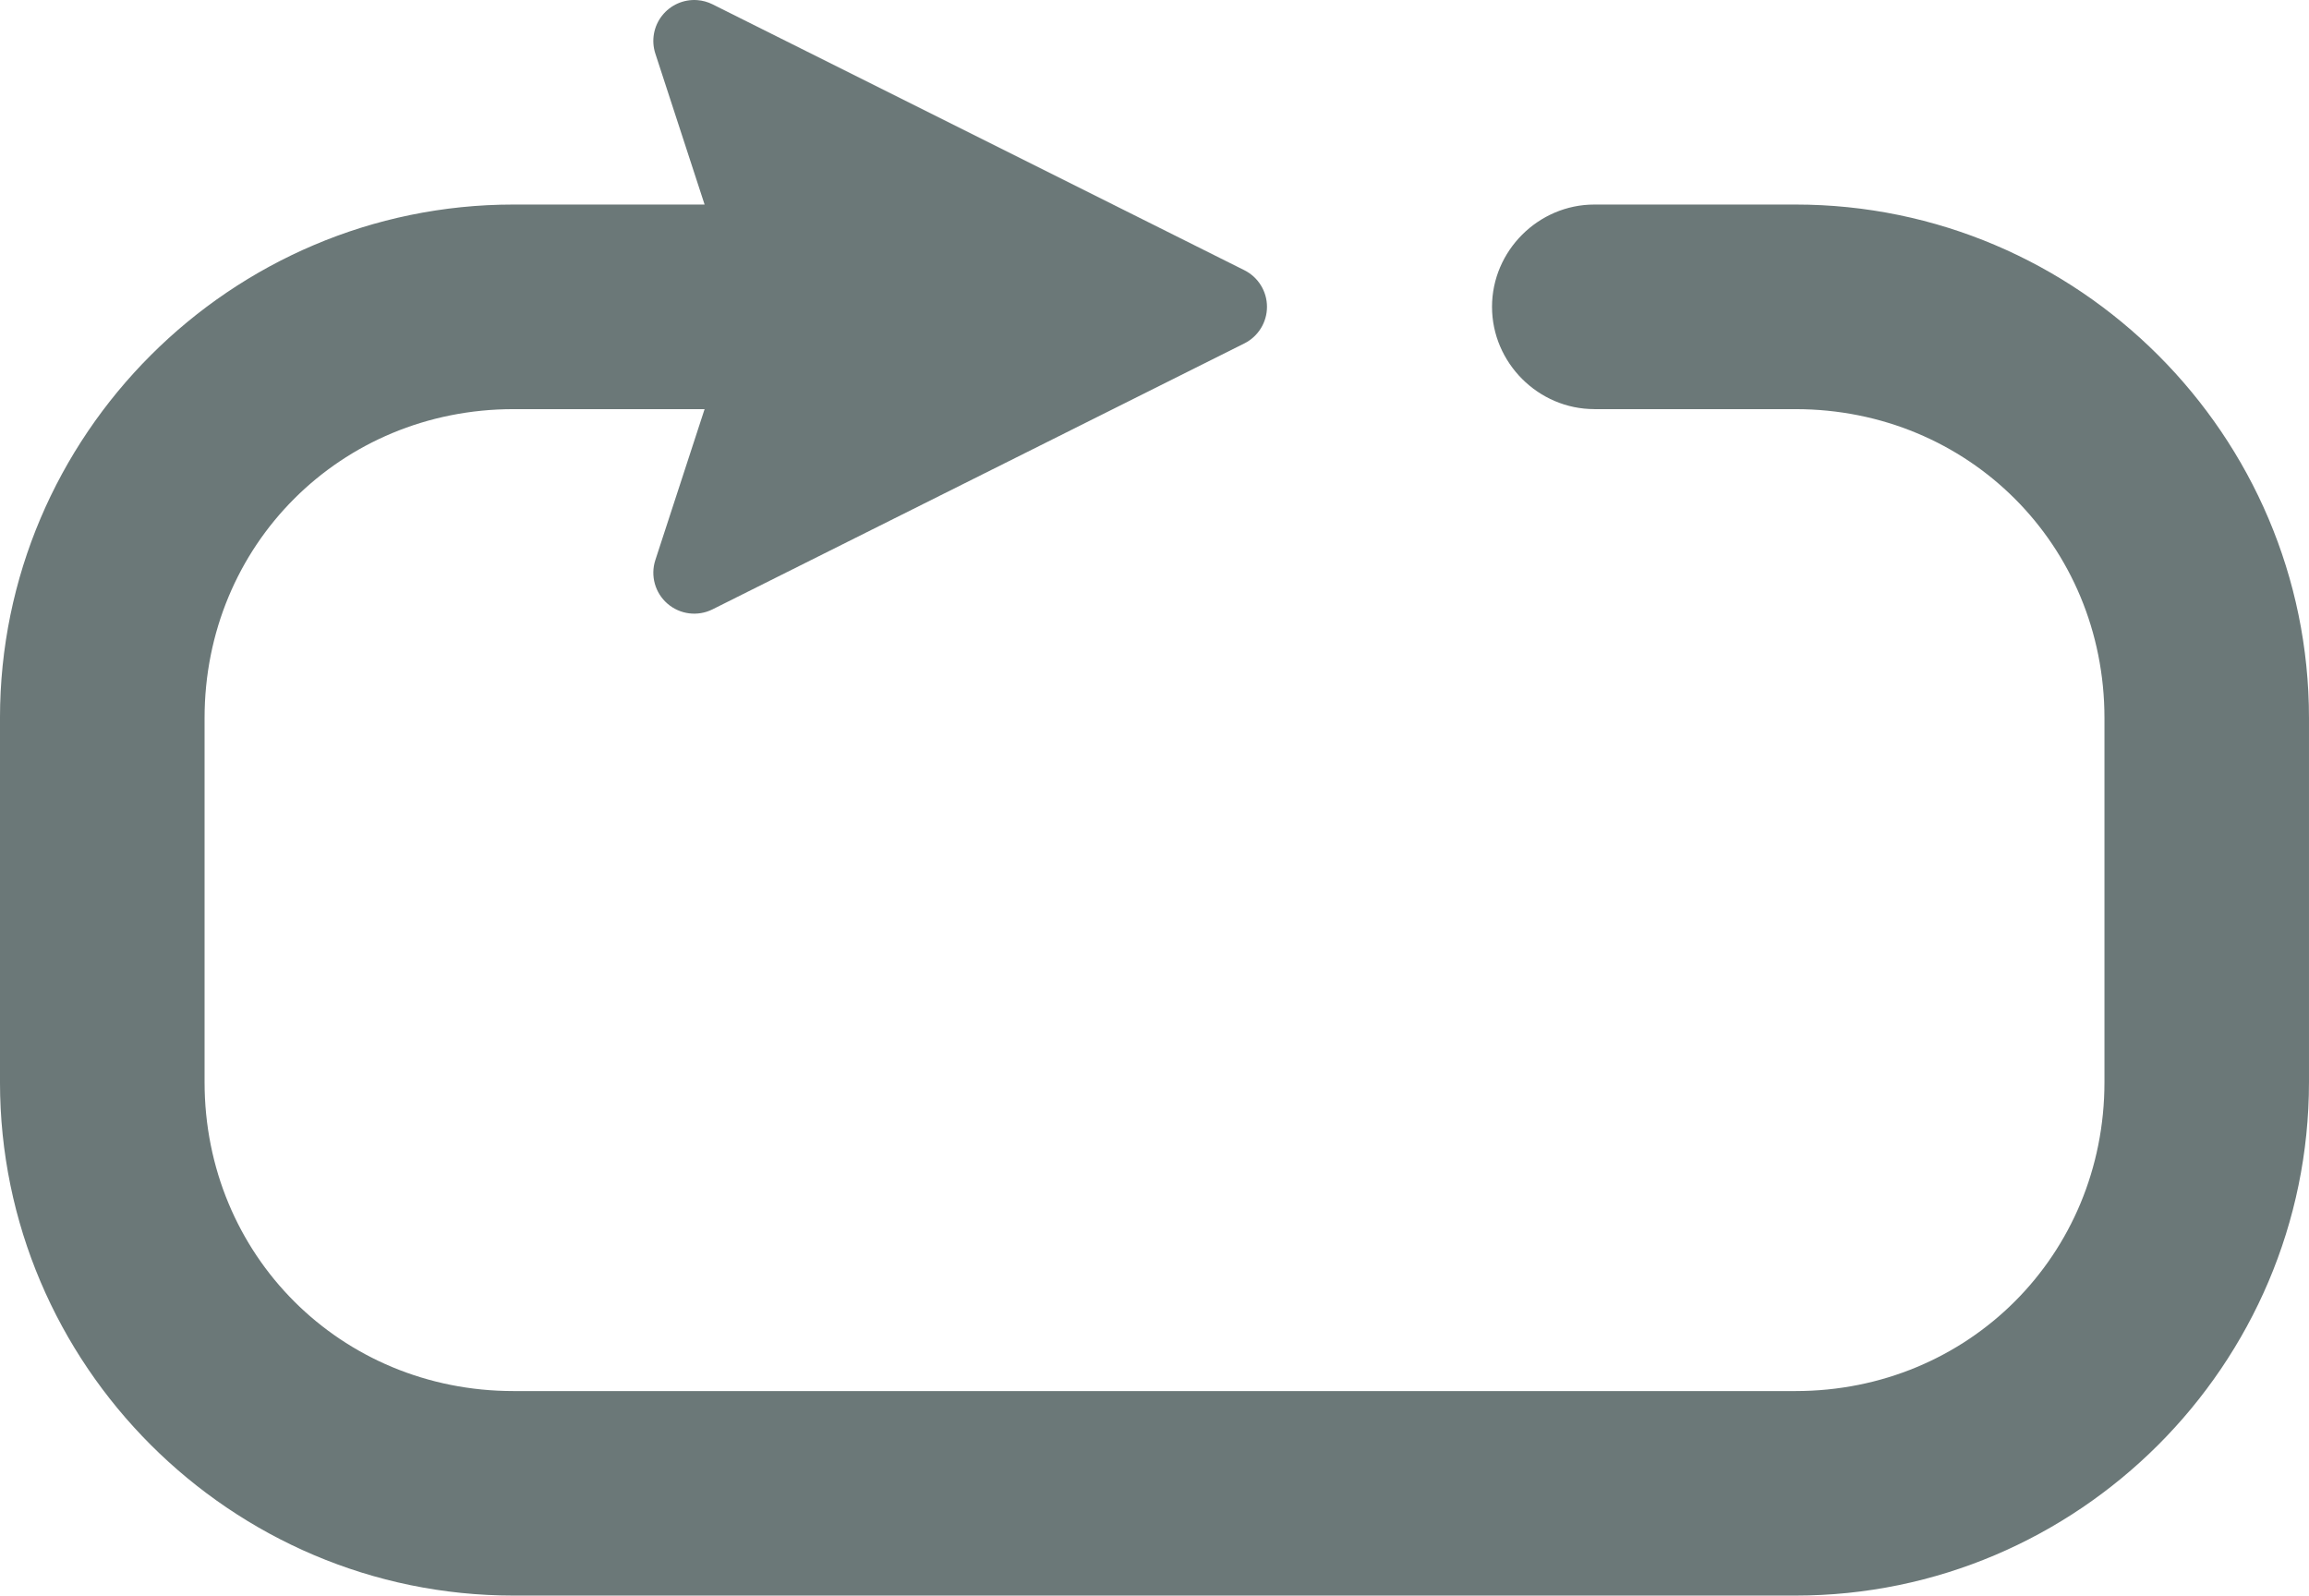
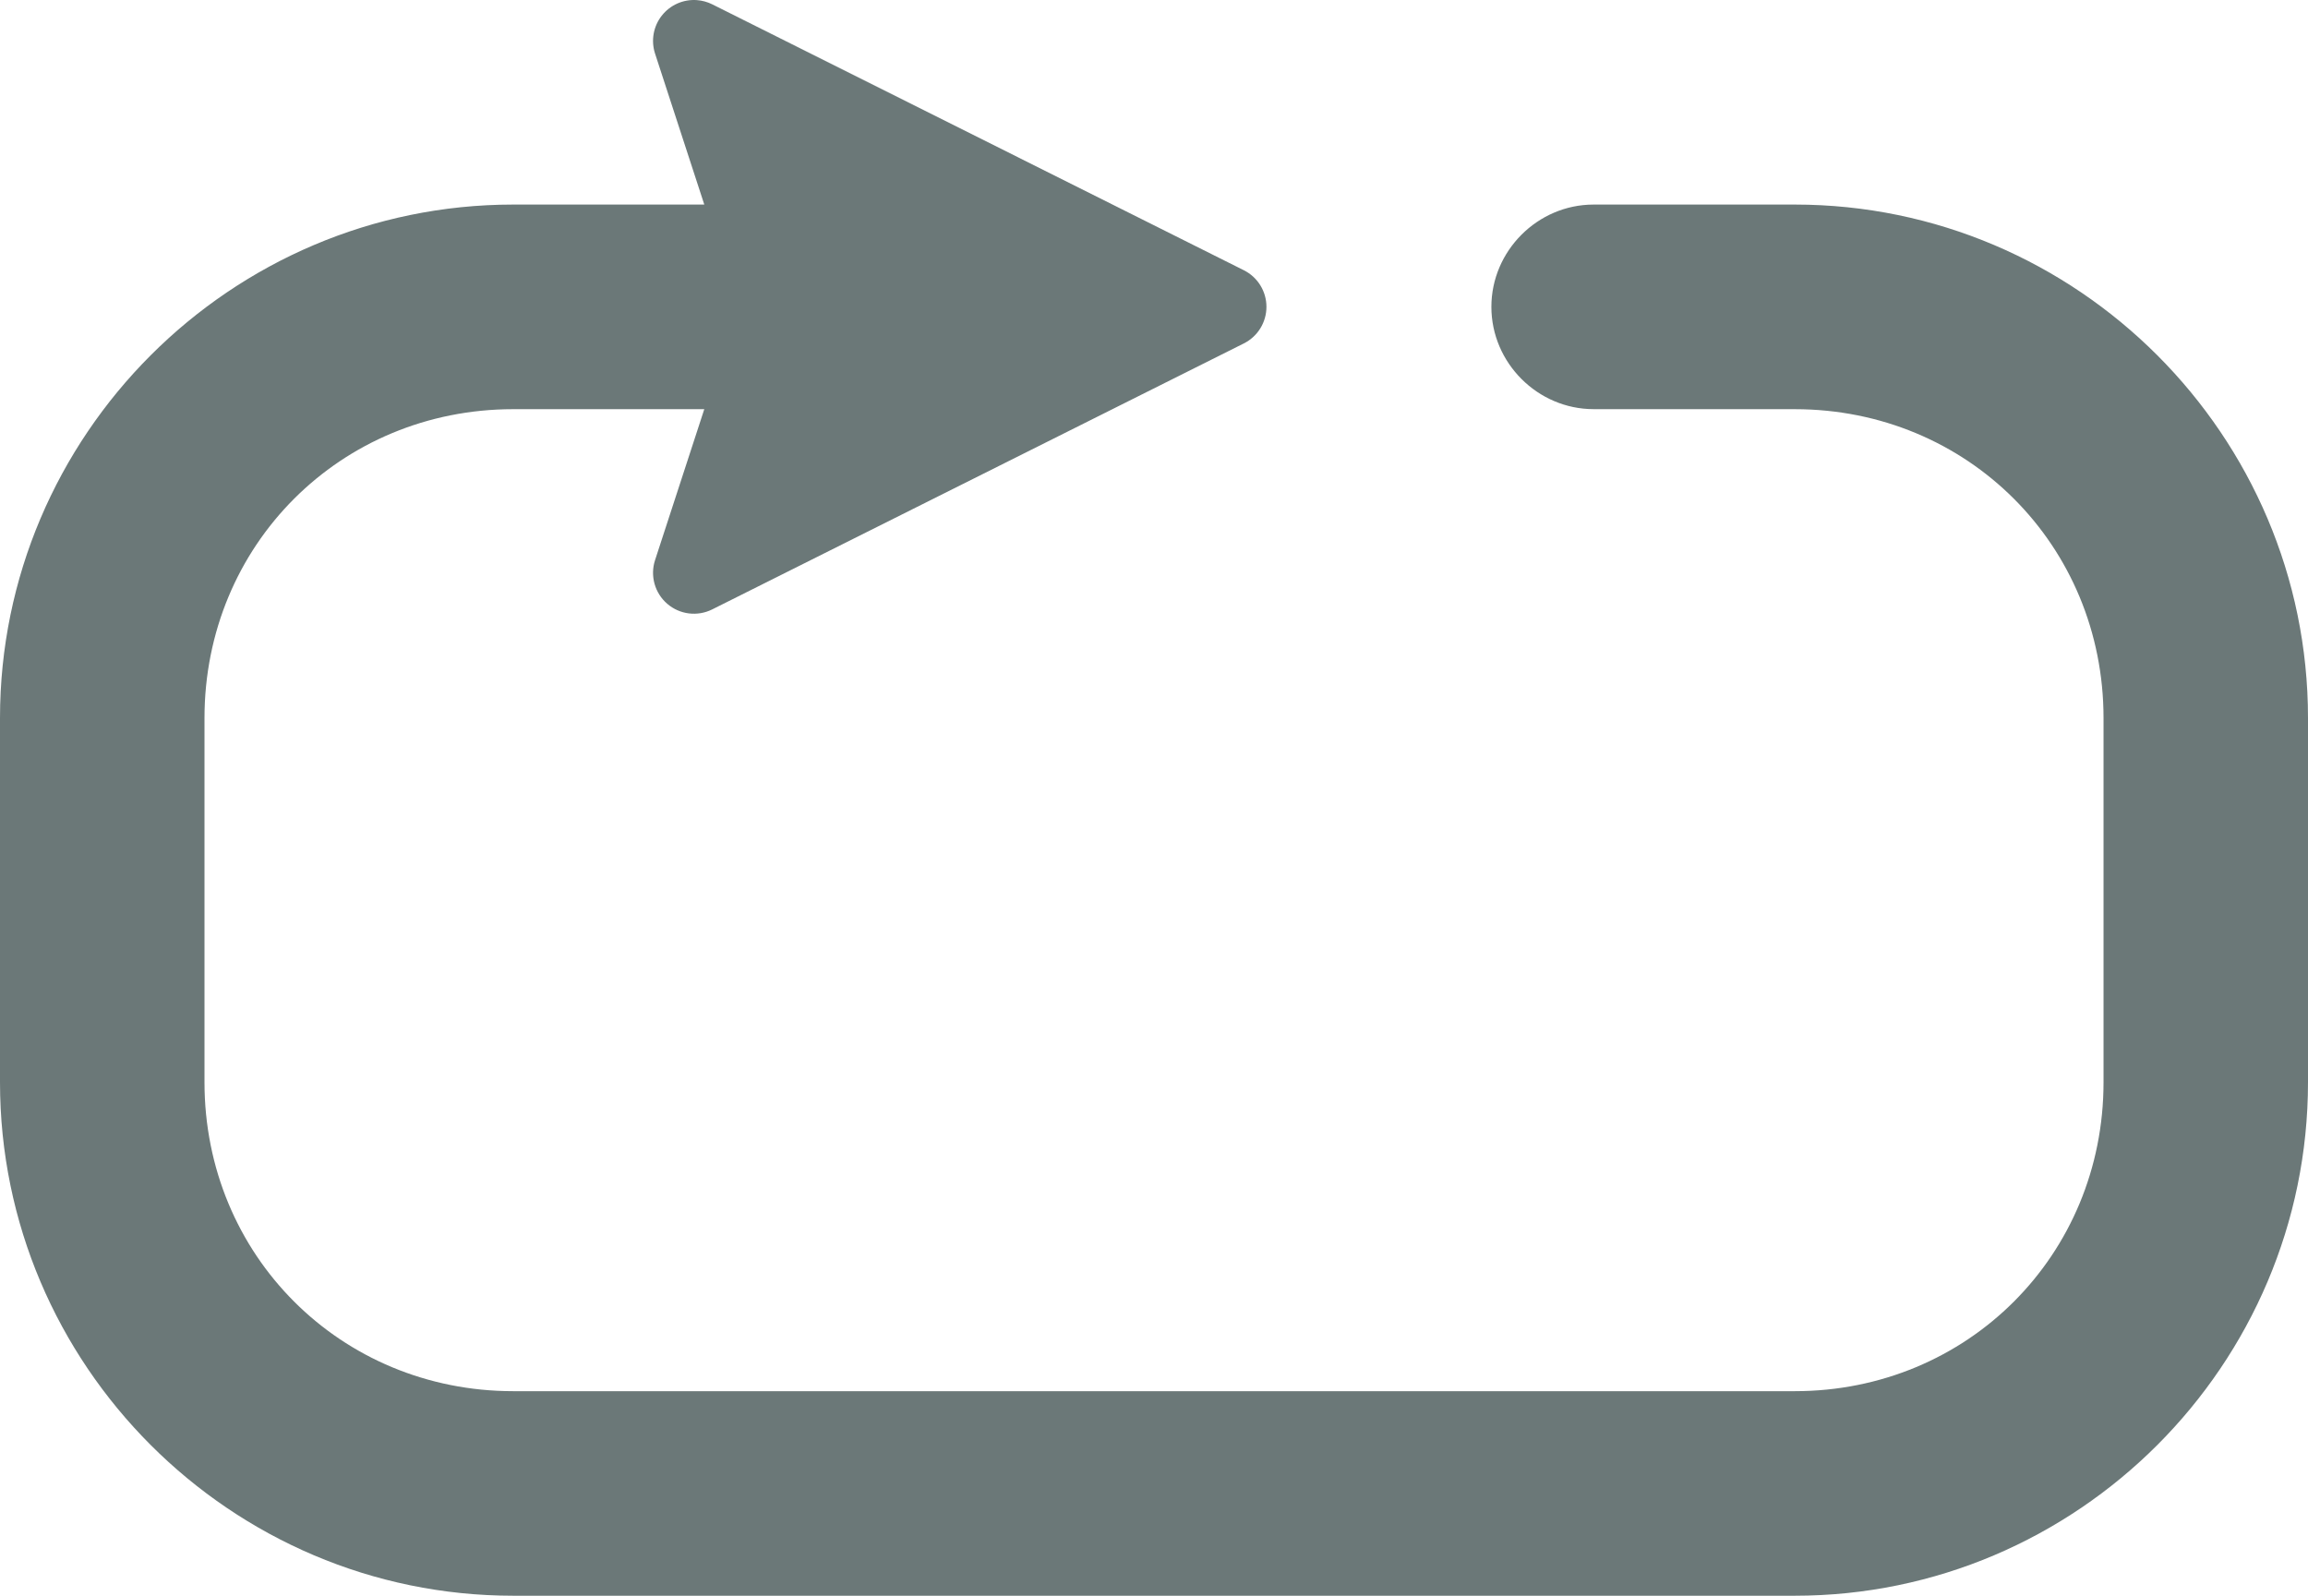
- <svg xmlns="http://www.w3.org/2000/svg" width="149.326mm" height="103.188mm" viewBox="0 0 149.326 103.188" version="1.1" id="svg5">
+ <svg xmlns="http://www.w3.org/2000/svg" width="200mm" height="138.297mm" viewBox="0 0 200 138.297" version="1.1" id="svg5">
  <defs id="defs2" />
  <g id="layer1" transform="translate(-22.07604,-22.65623)">
-     <path id="path41616" style="color:#000000;fill:#6b7878;fill-opacity:1;stroke-width:1;stroke-linejoin:bevel;-inkscape-stroke:none;paint-order:markers fill stroke" d="m 67.163,22.663 a 2.646,2.646 0 0 0 -2.705,3.459 l 3.185,9.762 h -12.359 c -18.282,0 -33.209,14.925 -33.209,33.207 v 23.545 c 0,18.282 14.926,33.207 33.209,33.207 h 82.91 c 18.282,0 33.207,-14.925 33.207,-33.207 v -23.545 c 0,-18.282 -14.925,-33.207 -33.207,-33.207 H 125.182 v 5.2e-4 c -3.622,2.8e-4 -6.615,2.992 -6.615,6.614 0,3.622 2.993,6.615 6.615,6.615 v 0.002 h 13.013 c 11.182,0 19.979,8.794 19.979,19.977 v 23.545 c 0,11.182 -8.796,19.979 -19.979,19.979 H 55.285 c -11.182,0 -19.979,-8.796 -19.979,-19.979 v -23.545 c 0,-11.182 8.796,-19.977 19.979,-19.977 h 12.358 l -3.185,9.761 a 2.646,2.646 0 0 0 3.697,3.187 l 34.396,-17.199 a 2.646,2.646 0 0 0 0,-4.733 L 68.156,22.935 a 2.646,2.646 0 0 0 -0.993,-0.272 z" />
+     <path id="path41616" style="color:#000000;fill:#6b7878;fill-opacity:1;stroke-width:1.34;stroke-linejoin:bevel;-inkscape-stroke:none;paint-order:markers fill stroke" d="m 82.463,22.665 a 3.544,3.546 0 0 0 -3.623,4.636 l 4.266,13.084 H 66.554 c -24.486,0 -44.478,20.003 -44.478,44.506 v 31.556 c 0,24.503 19.992,44.506 44.478,44.506 H 177.6 c 24.486,0 44.476,-20.003 44.476,-44.506 V 84.891 c 0,-24.503 -19.99,-44.506 -44.476,-44.506 h -17.429 v 6.97e-4 c -4.851,3.75e-4 -8.859,4.01 -8.859,8.864 0,4.854 4.009,8.866 8.859,8.866 v 0.003 h 17.429 c 14.977,0 26.758,11.787 26.758,26.774 v 31.556 c 0,14.987 -11.781,26.776 -26.758,26.776 H 66.554 c -14.977,0 -26.758,-11.789 -26.758,-26.776 V 84.892 c 0,-14.987 11.781,-26.774 26.758,-26.774 H 83.106 l -4.266,13.082 a 3.544,3.546 0 0 0 4.952,4.272 l 46.069,-23.052 a 3.544,3.546 0 0 0 0,-6.343 L 83.793,23.03 a 3.544,3.546 0 0 0 -1.33,-0.364 z" />
  </g>
</svg>
